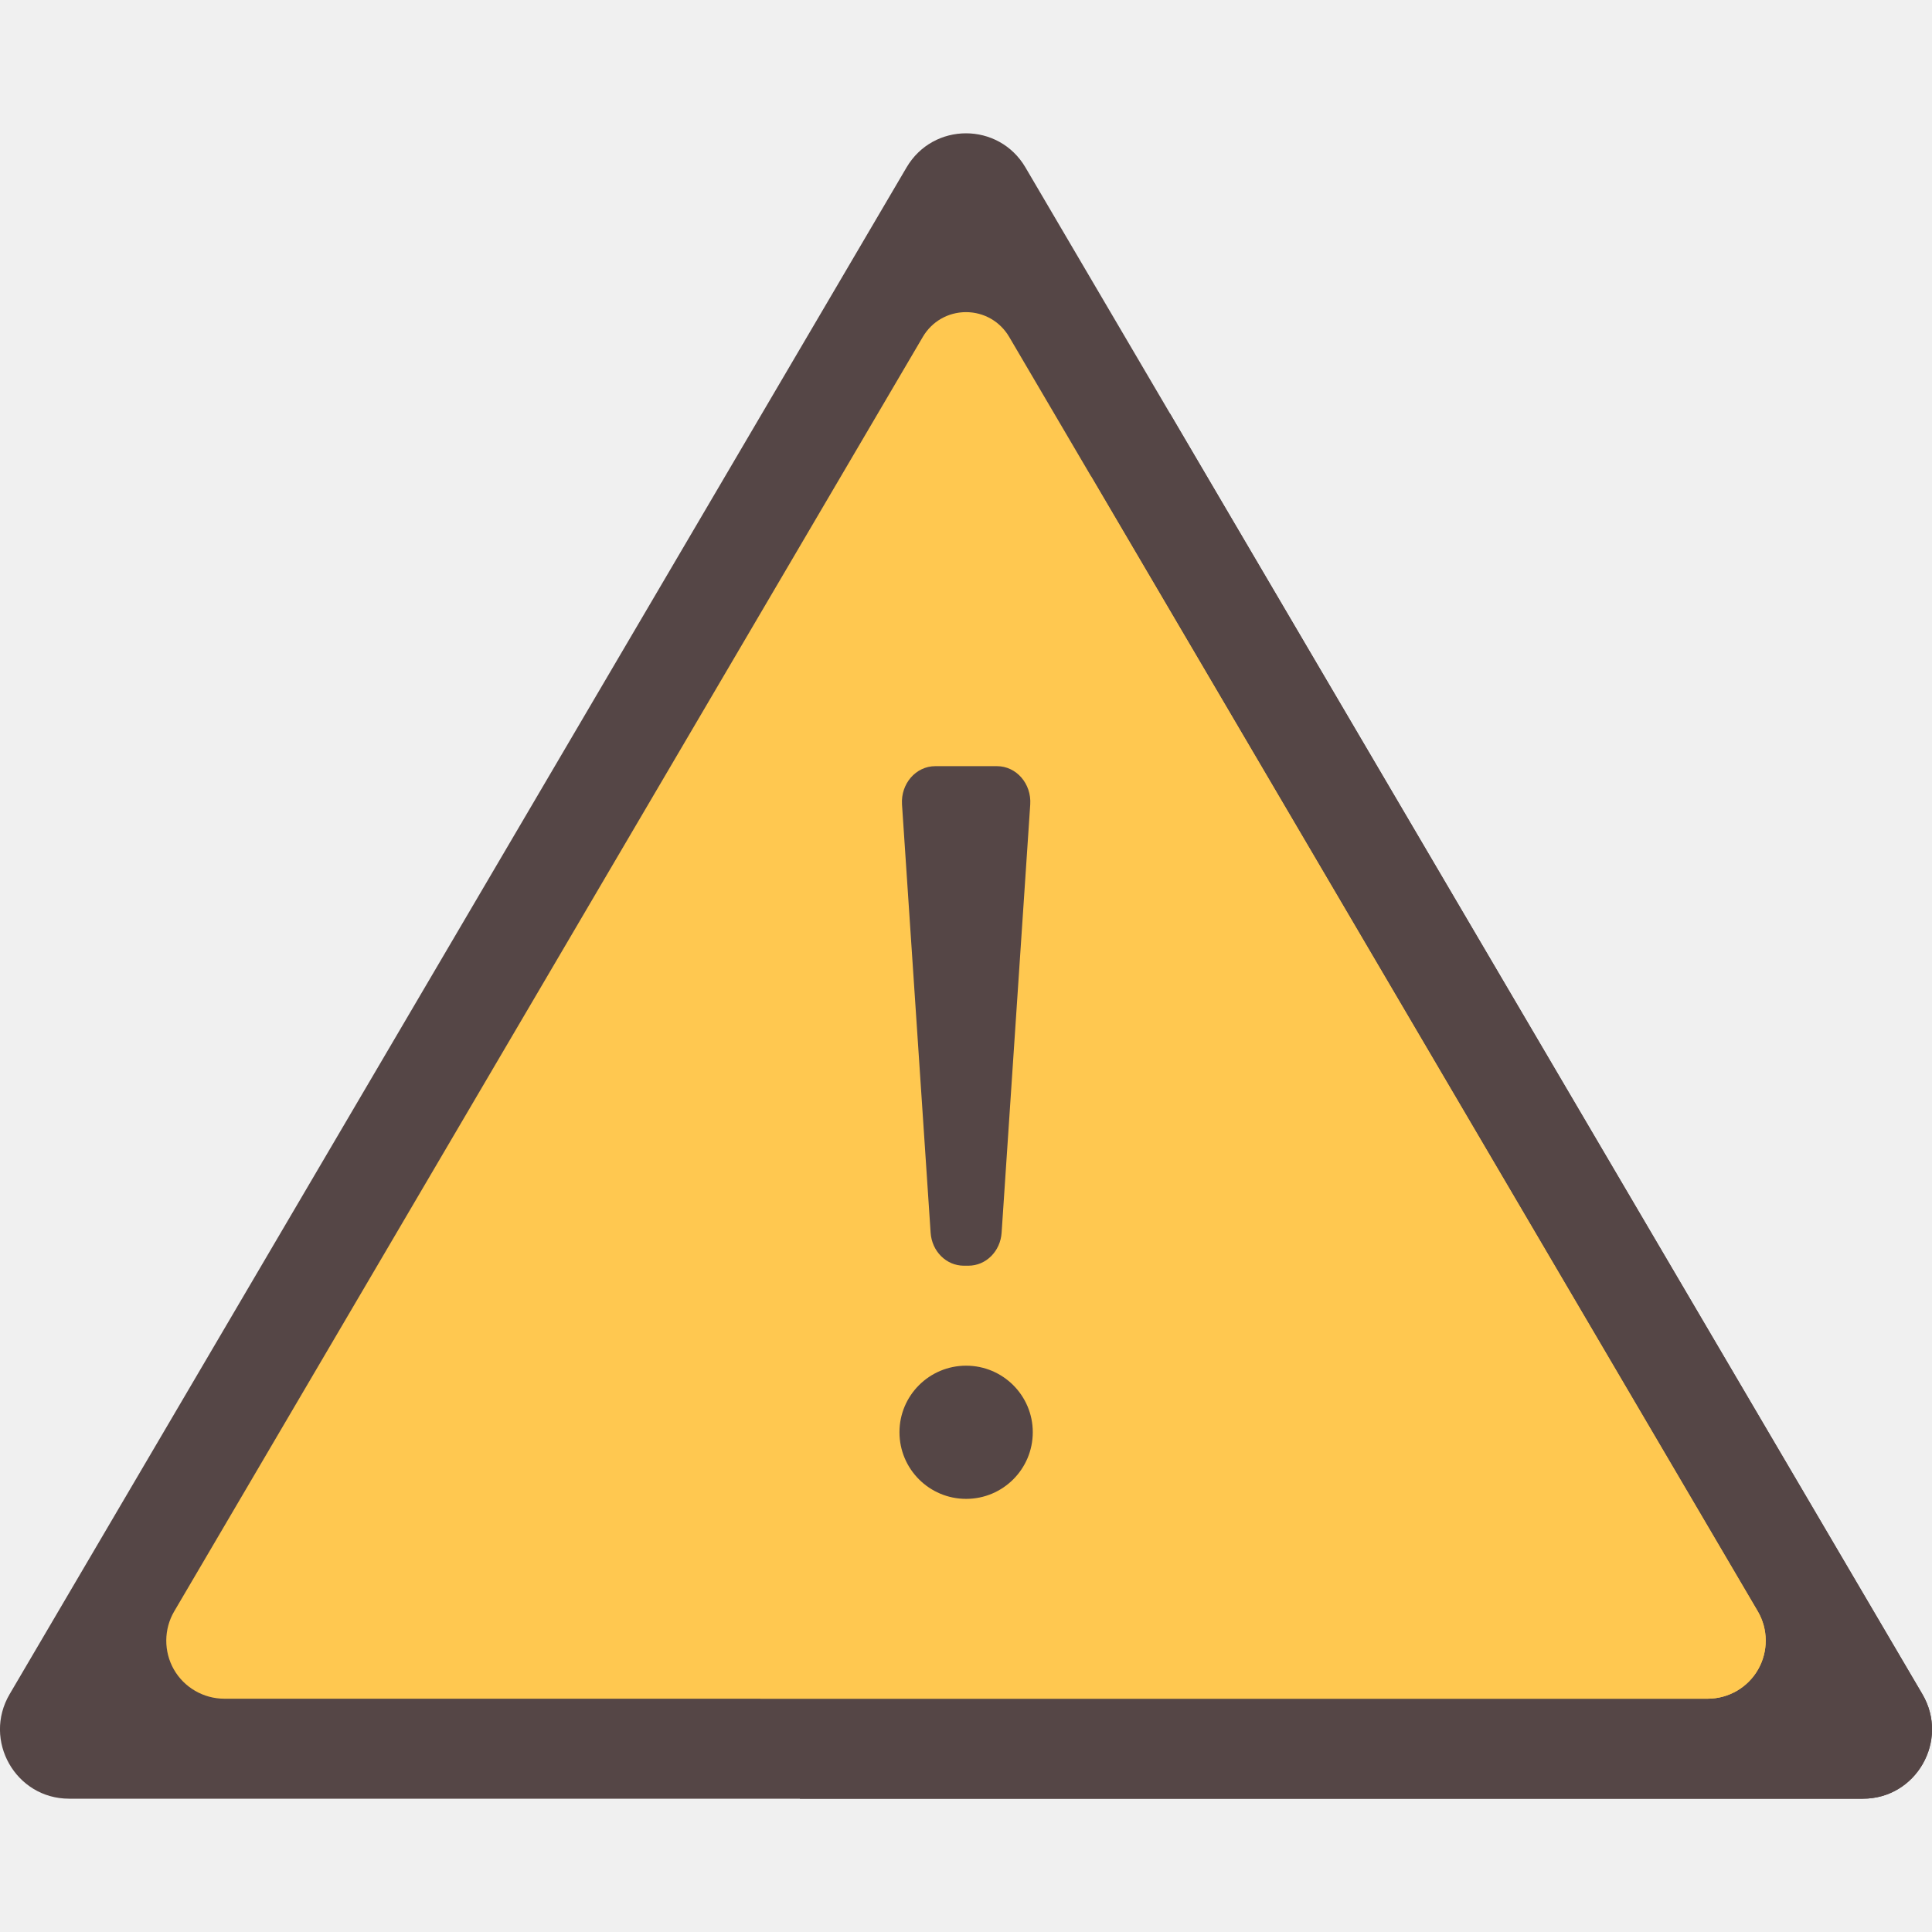
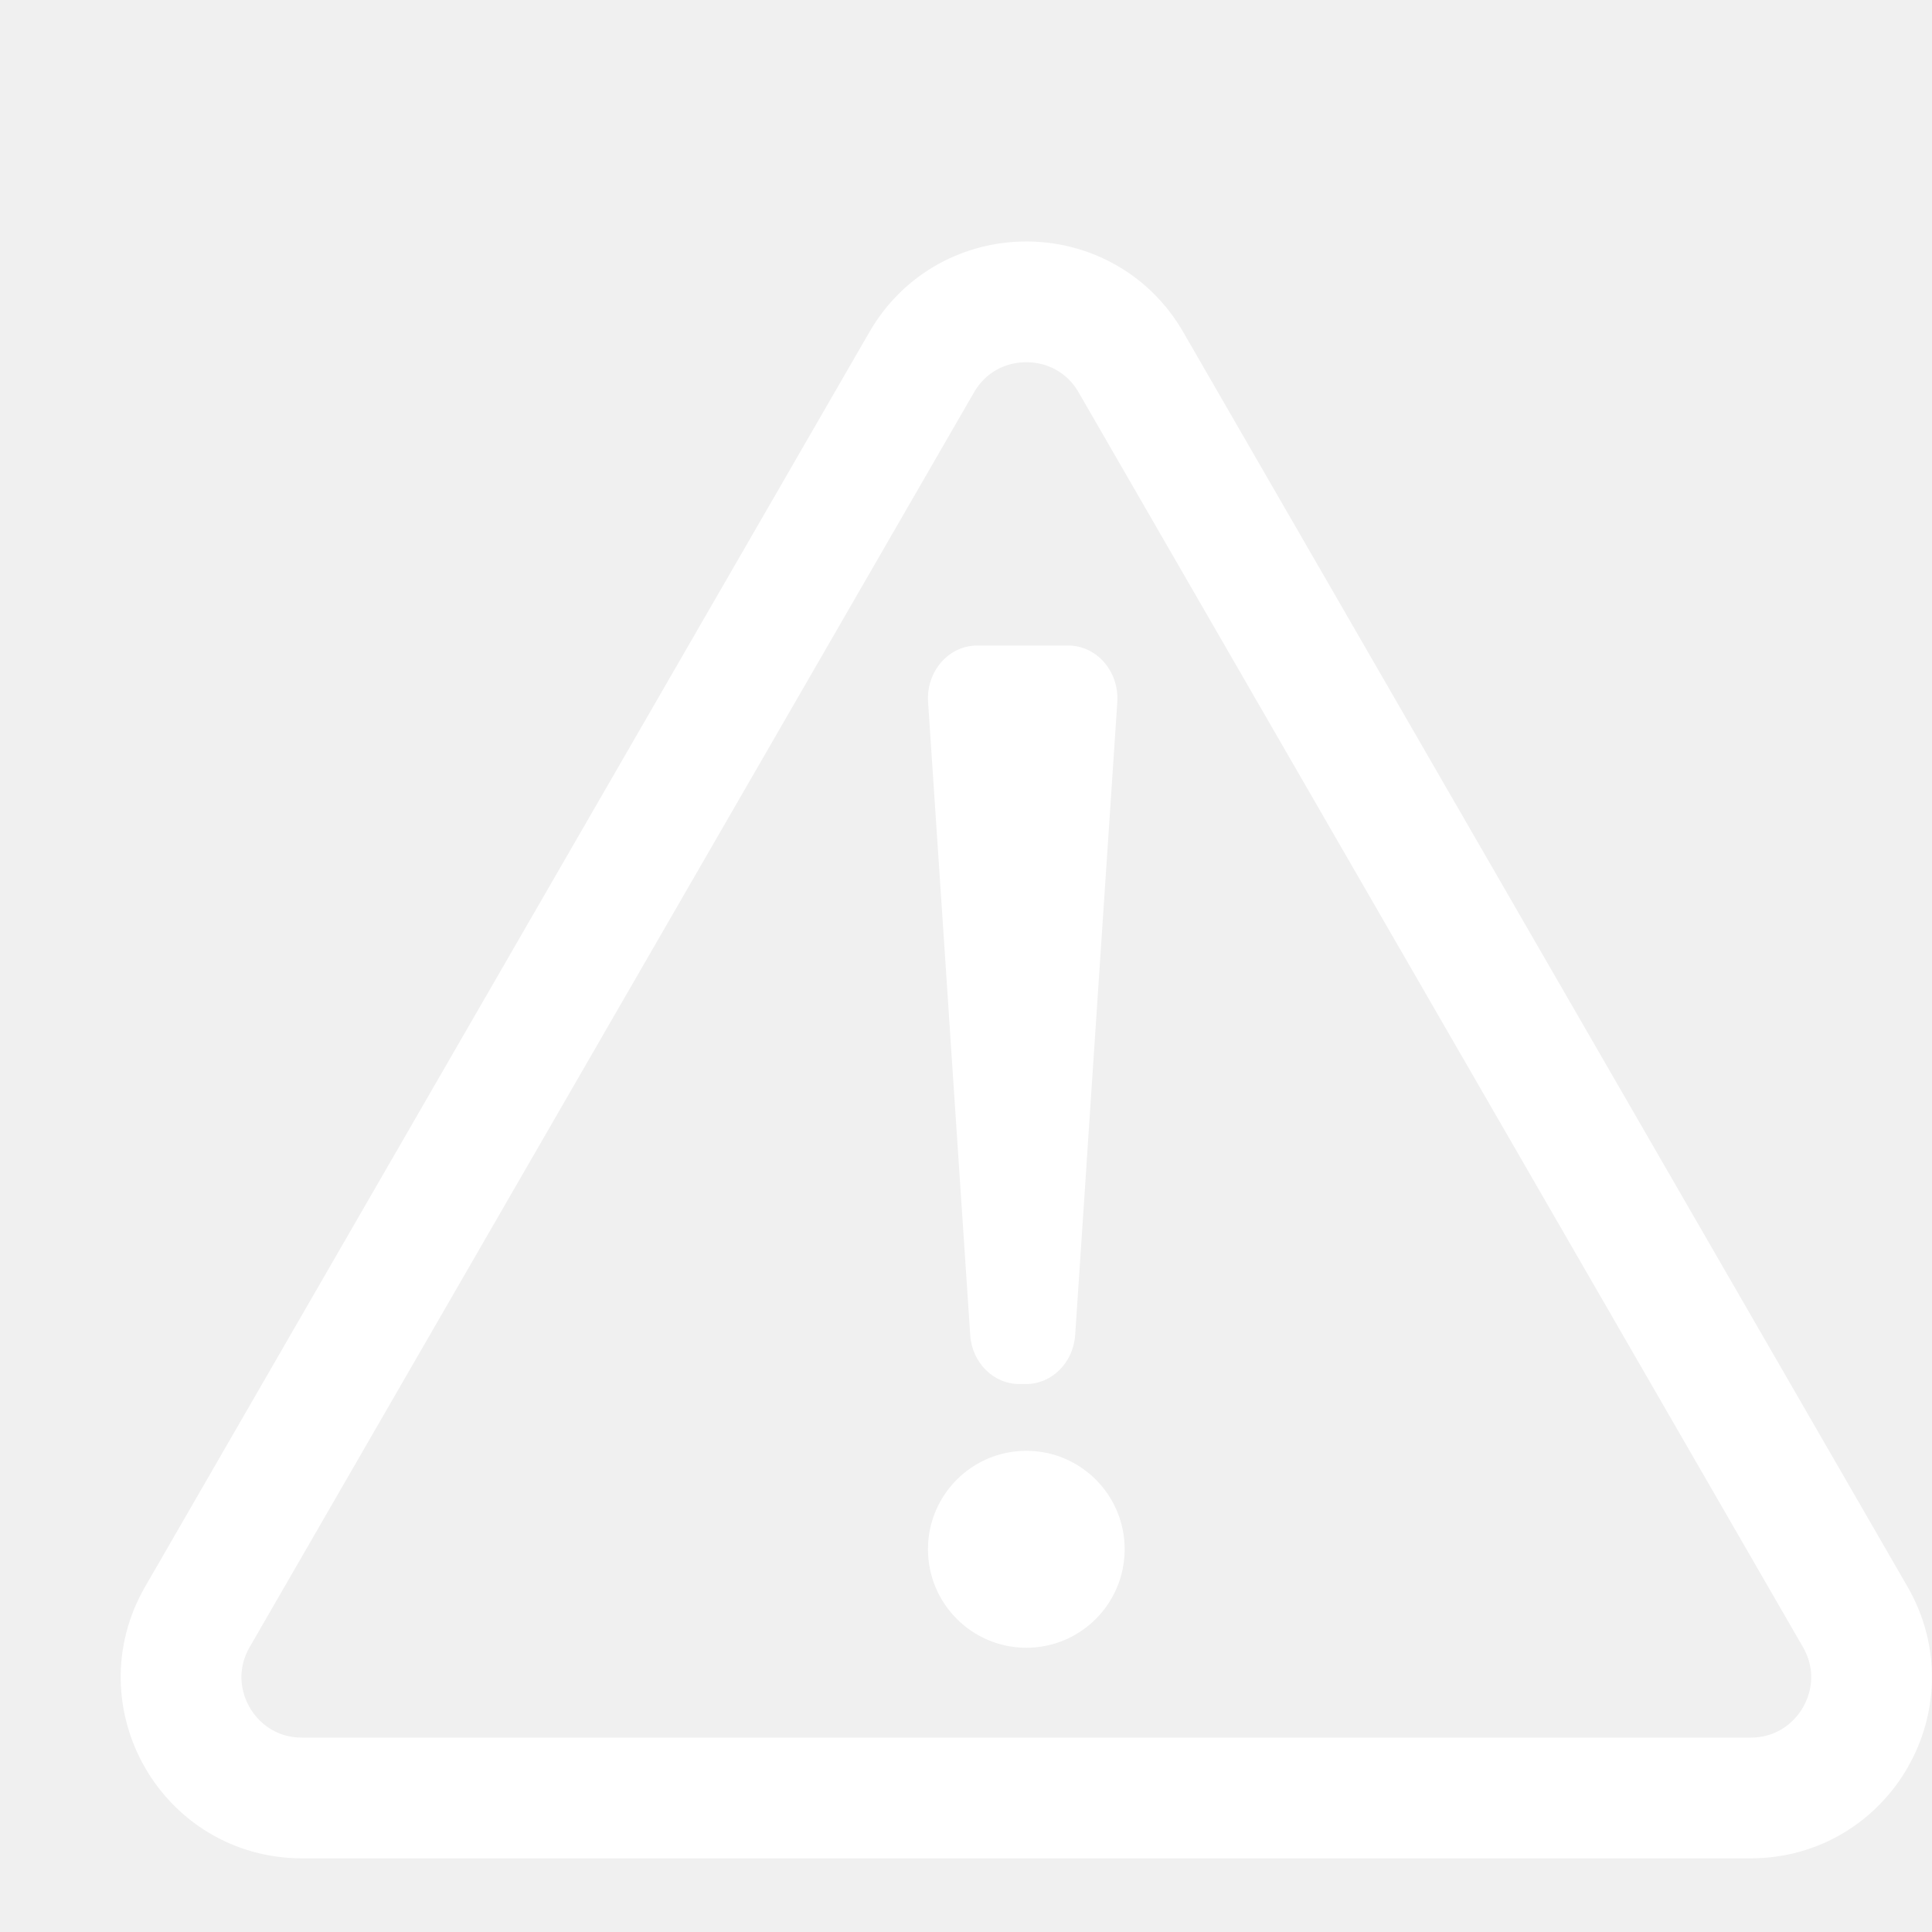
<svg xmlns="http://www.w3.org/2000/svg" width="16" height="16" viewBox="0 0 16 16" fill="none">
-   <g clip-path="url(#clip0_312_1125)">
-     <path d="M15.92 14.03L8.492 1.386C8.271 1.01 7.729 1.01 7.508 1.386L0.08 14.03C-0.145 14.413 0.13 14.896 0.572 14.896H15.428C15.87 14.896 16.145 14.413 15.92 14.03Z" fill="#554646" />
-     <path d="M9.69 3.426C7.33 5.129 5.792 7.901 5.792 11.034C5.792 12.411 6.092 13.718 6.625 14.896H15.428C15.87 14.896 16.145 14.413 15.92 14.03L9.69 3.426Z" fill="#554646" />
-     <path d="M7.881 2.929L1.681 13.483C1.601 13.62 1.699 13.792 1.858 13.792H14.142C14.301 13.792 14.399 13.62 14.319 13.483L8.119 2.929C8.066 2.839 7.934 2.839 7.881 2.929Z" fill="#FFC850" />
-     <path d="M5.792 11.034C5.792 11.994 5.937 12.92 6.205 13.793H14.142C14.301 13.793 14.399 13.62 14.319 13.484L8.825 4.131C6.961 5.845 5.792 8.303 5.792 11.034Z" fill="#FFC850" />
-     <path d="M8.001 12.413C8.306 12.413 8.553 12.166 8.553 11.861C8.553 11.557 8.306 11.31 8.001 11.31C7.696 11.31 7.449 11.557 7.449 11.861C7.449 12.166 7.696 12.413 8.001 12.413Z" fill="#554646" />
-     <path d="M7.47 6.662L7.707 10.208C7.717 10.363 7.837 10.482 7.982 10.482H8.02C8.165 10.482 8.285 10.363 8.295 10.208L8.532 6.662C8.543 6.49 8.417 6.345 8.256 6.345H7.746C7.585 6.345 7.459 6.49 7.47 6.662Z" fill="#554646" />
-     <path d="M14.142 14.068H1.858C1.686 14.068 1.526 13.976 1.44 13.826C1.355 13.677 1.356 13.492 1.443 13.344L7.643 2.789C7.718 2.662 7.852 2.585 8 2.585C8.148 2.585 8.282 2.662 8.357 2.789L14.557 13.344C14.644 13.492 14.645 13.677 14.56 13.826C14.474 13.976 14.314 14.068 14.142 14.068ZM1.981 13.517H14.019L8 3.271L1.981 13.517Z" fill="#FFC850" />
-     <path d="M14.018 13.517H6.127C6.178 13.703 6.235 13.887 6.297 14.068H14.142C14.314 14.068 14.474 13.976 14.559 13.826C14.645 13.677 14.644 13.492 14.557 13.344L9.035 3.944C8.893 4.068 8.754 4.195 8.619 4.326L14.018 13.517Z" fill="#FFC850" />
-   </g>
-   <defs>
-     <clipPath id="clip0_312_1125">
-       <rect width="16" height="16" fill="white" />
-     </clipPath>
-   </defs>
+   <path d="M15.364 13.39L9.366 3C8.981 2.333 8.018 2.333 7.633 3L1.635 13.39C1.25 14.057 1.731 14.89 2.501 14.89H14.498C15.268 14.89 15.749 14.057 15.364 13.39Z" stroke="white" />
+   <path d="M8.5 13.646C8.949 13.646 9.314 13.281 9.314 12.83C9.314 12.38 8.949 12.015 8.5 12.015C8.05 12.015 7.685 12.38 7.685 12.83C7.685 13.281 8.05 13.646 8.5 13.646Z" fill="white" />
+   <path d="M7.686 5.814L8.035 11.057C8.05 11.285 8.228 11.462 8.441 11.462H8.497C8.711 11.462 8.888 11.285 8.904 11.057L9.253 5.814C9.269 5.561 9.083 5.346 8.846 5.346H8.092C7.856 5.346 7.669 5.561 7.686 5.814Z" fill="white" />
</svg>
